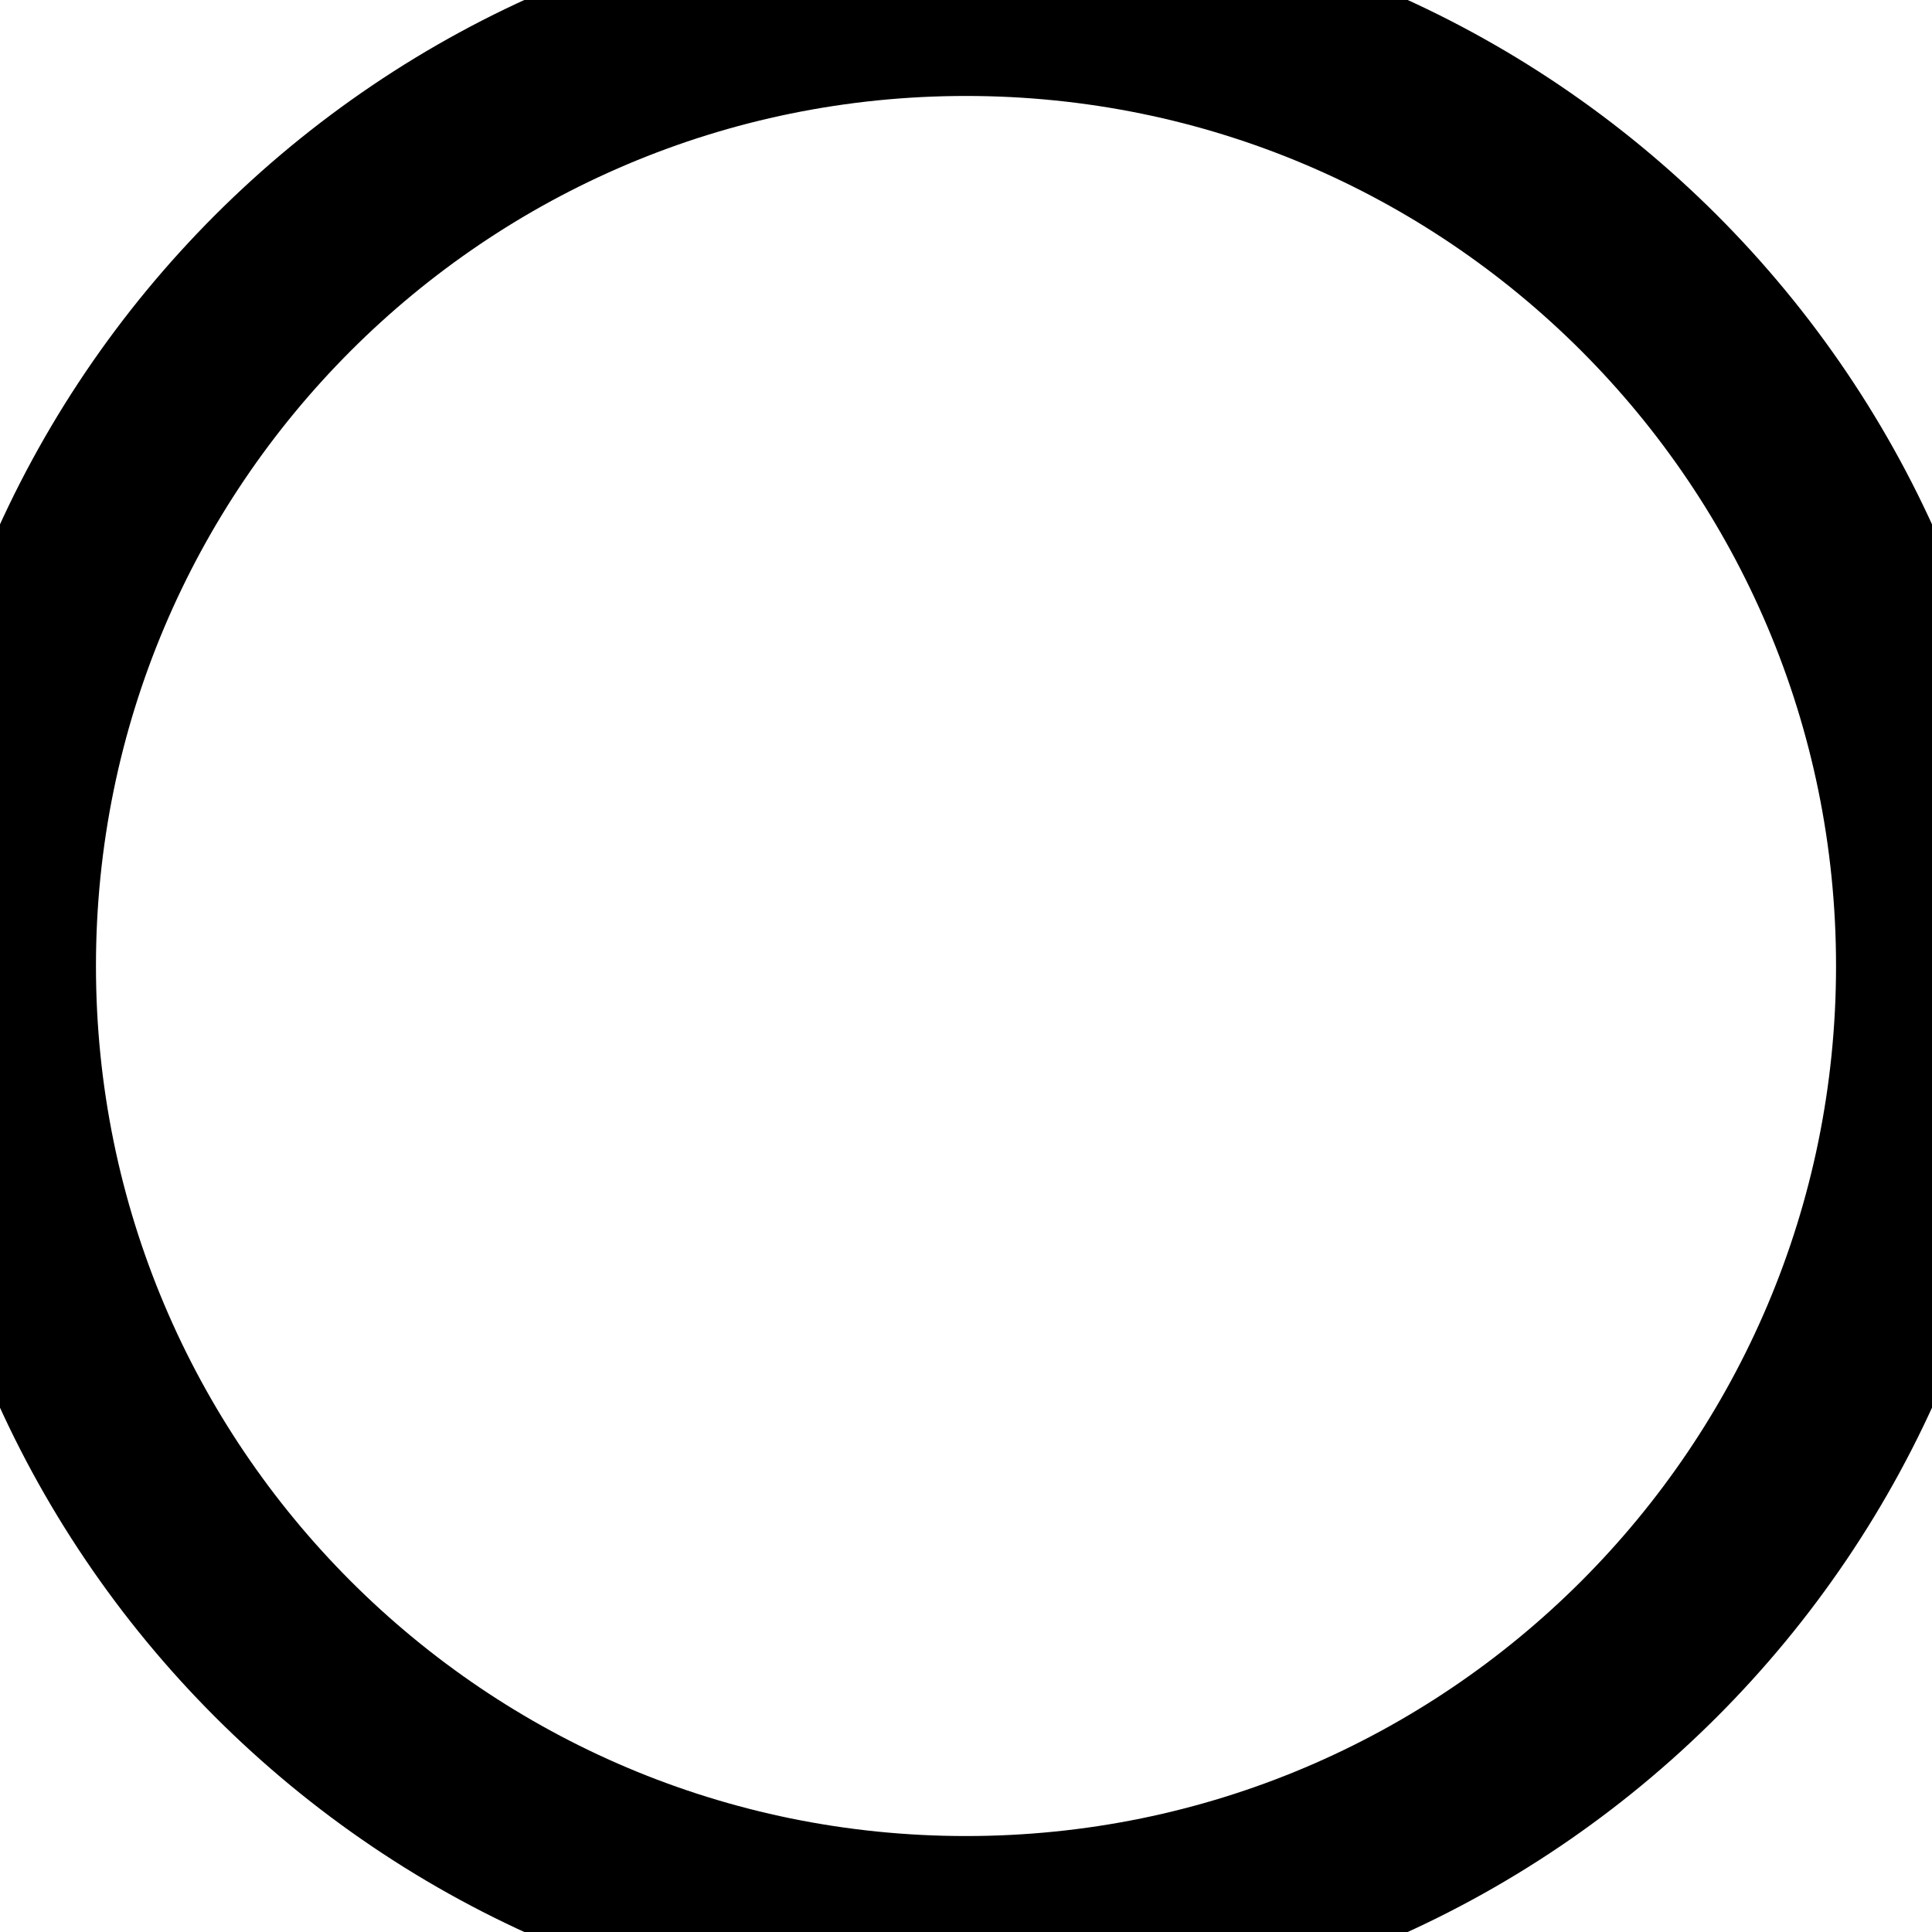
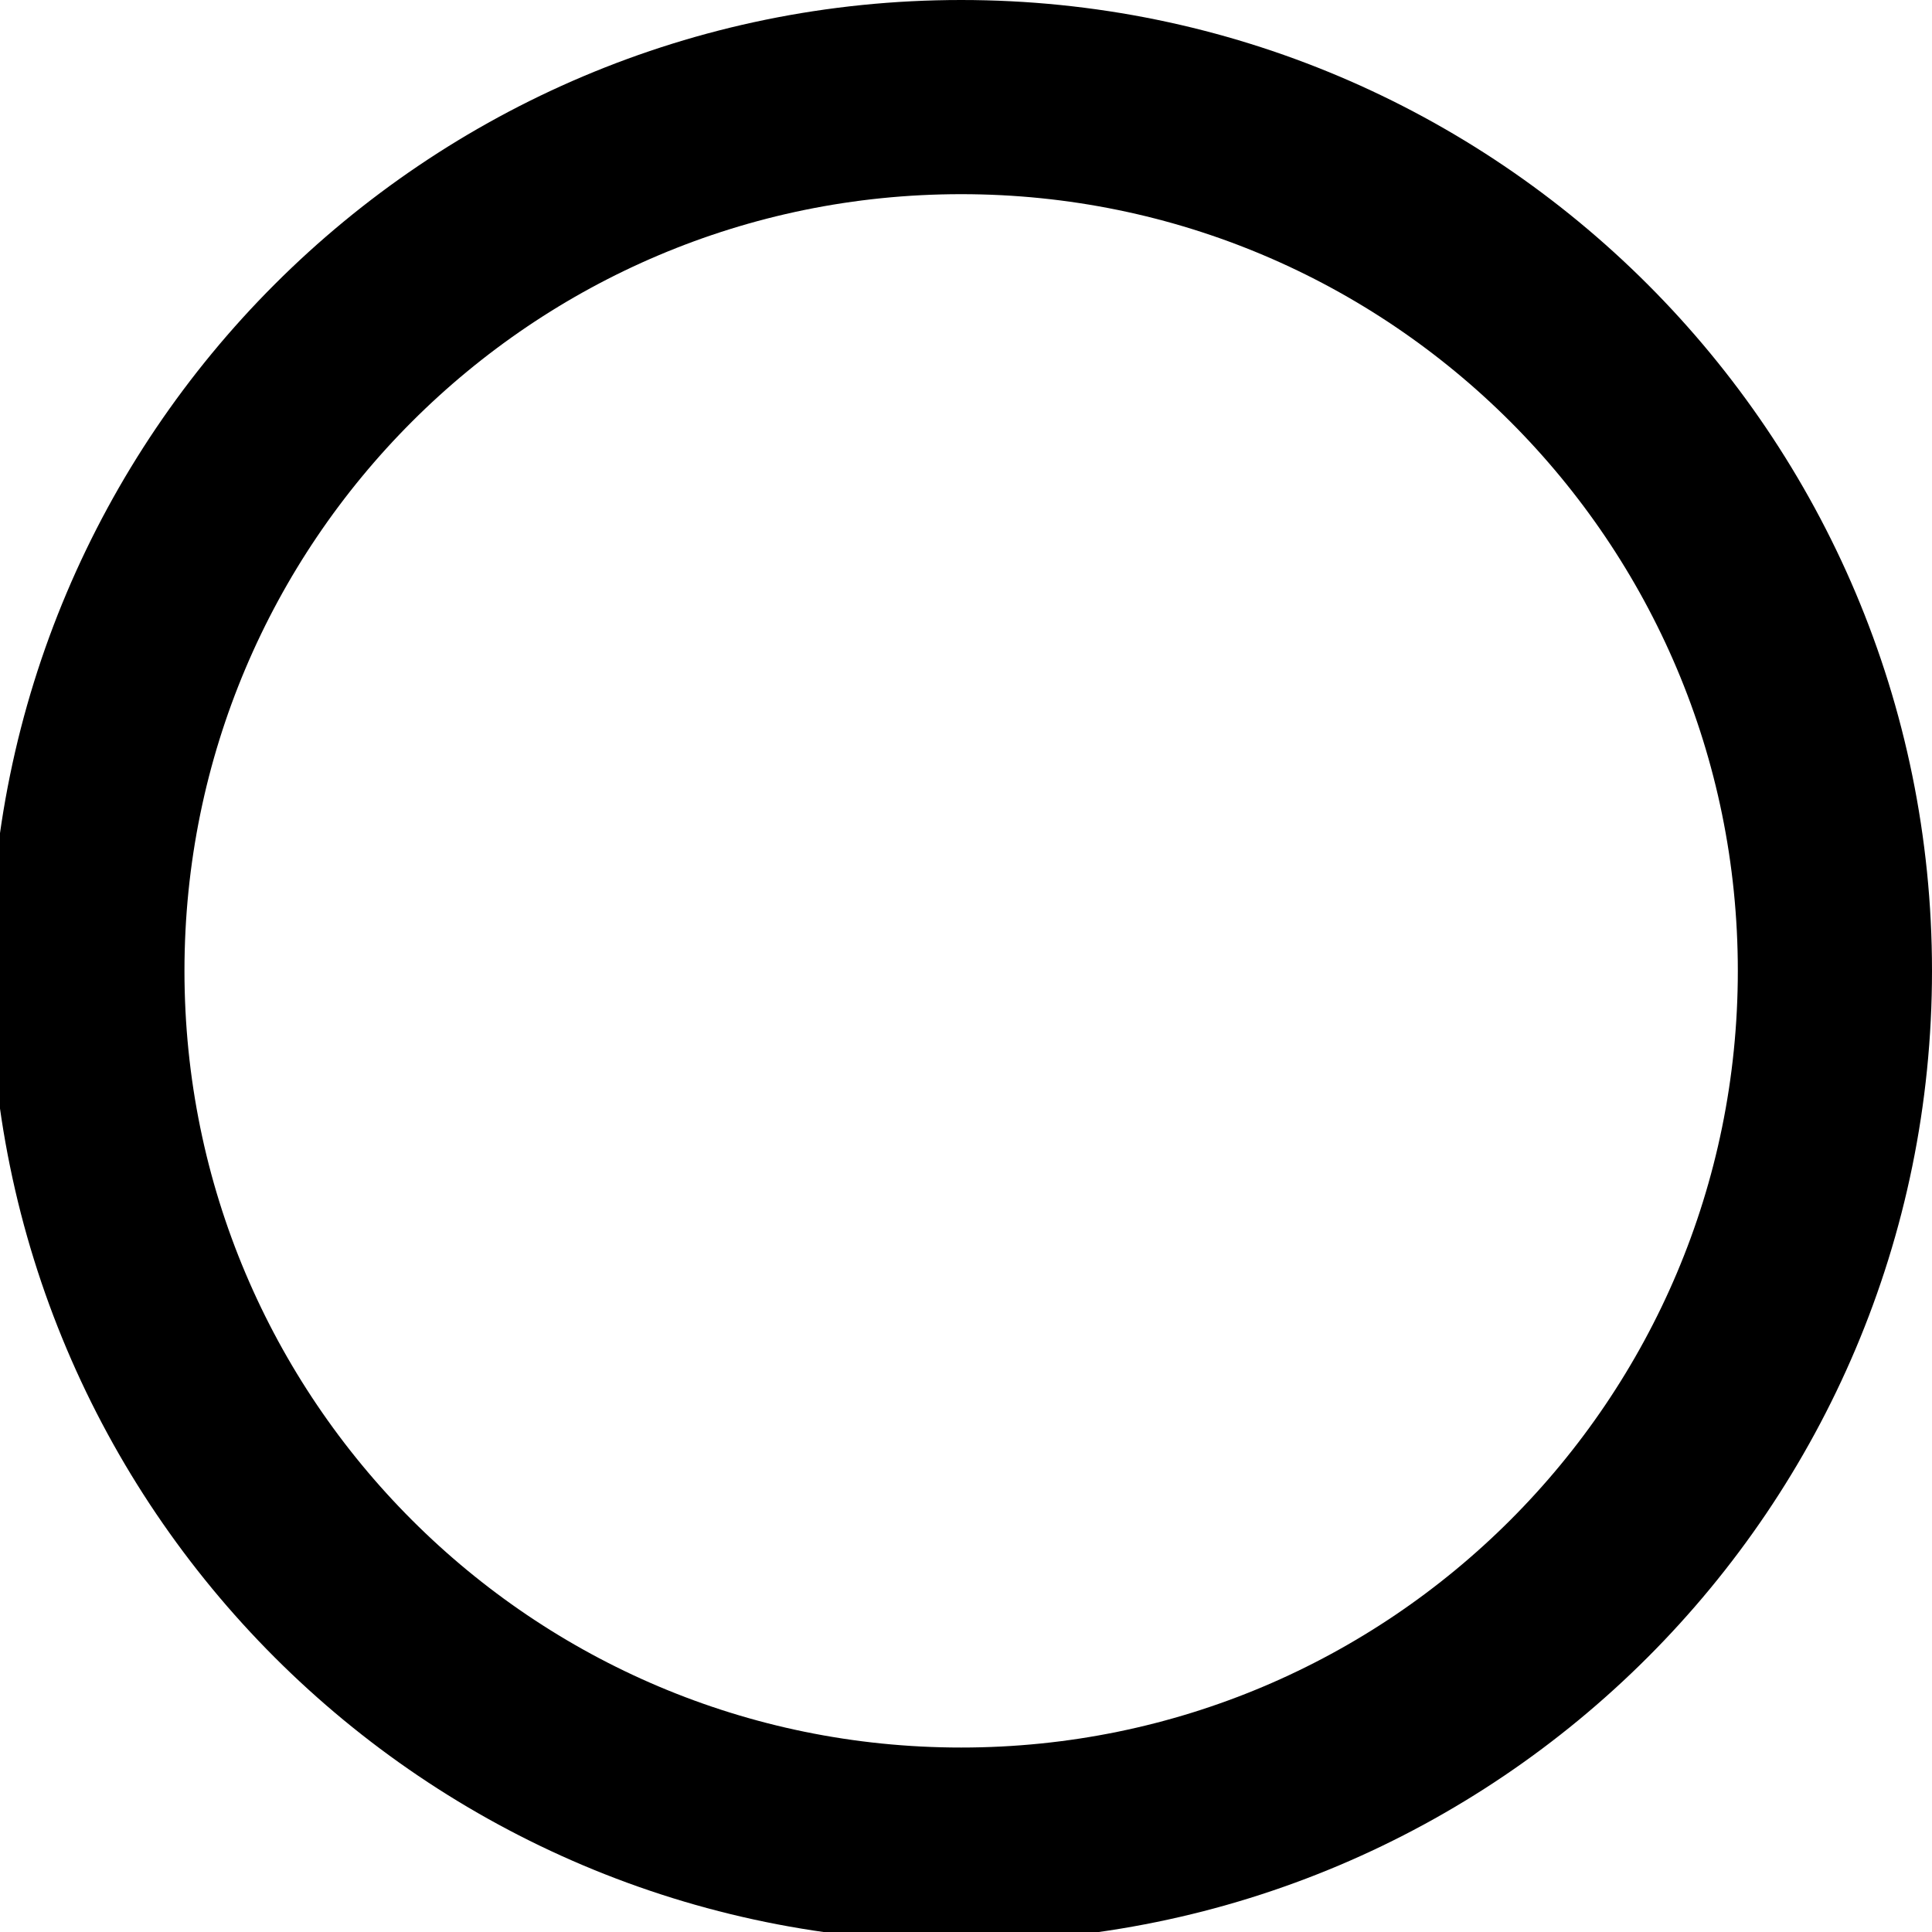
- <svg xmlns="http://www.w3.org/2000/svg" version="1.1" id="svg2157" x="0px" y="0px" viewBox="-24.7 25.3 30.2 30.2" style="enable-background:new -24.7 25.3 30.2 30.2;" xml:space="preserve">
+ <svg xmlns="http://www.w3.org/2000/svg" version="1.1" id="svg2157" x="0px" y="0px" viewBox="-3.8 15.9 19.9 19.9" style="enable-background:new -3.8 15.9 19.9 19.9;" xml:space="preserve">
  <style type="text/css">
- 	.st0{fill:none;stroke:#000000;stroke-width:3;stroke-miterlimit:10;}
+ 	.st0{fill:none;stroke:#000000;stroke-width:2;stroke-miterlimit:10;}
</style>
-   <circle class="st0" cx="-9.6" cy="40.4" r="15.1" />
+   <circle class="st0" cx="6.1" cy="25.9" r="9" />
</svg>
